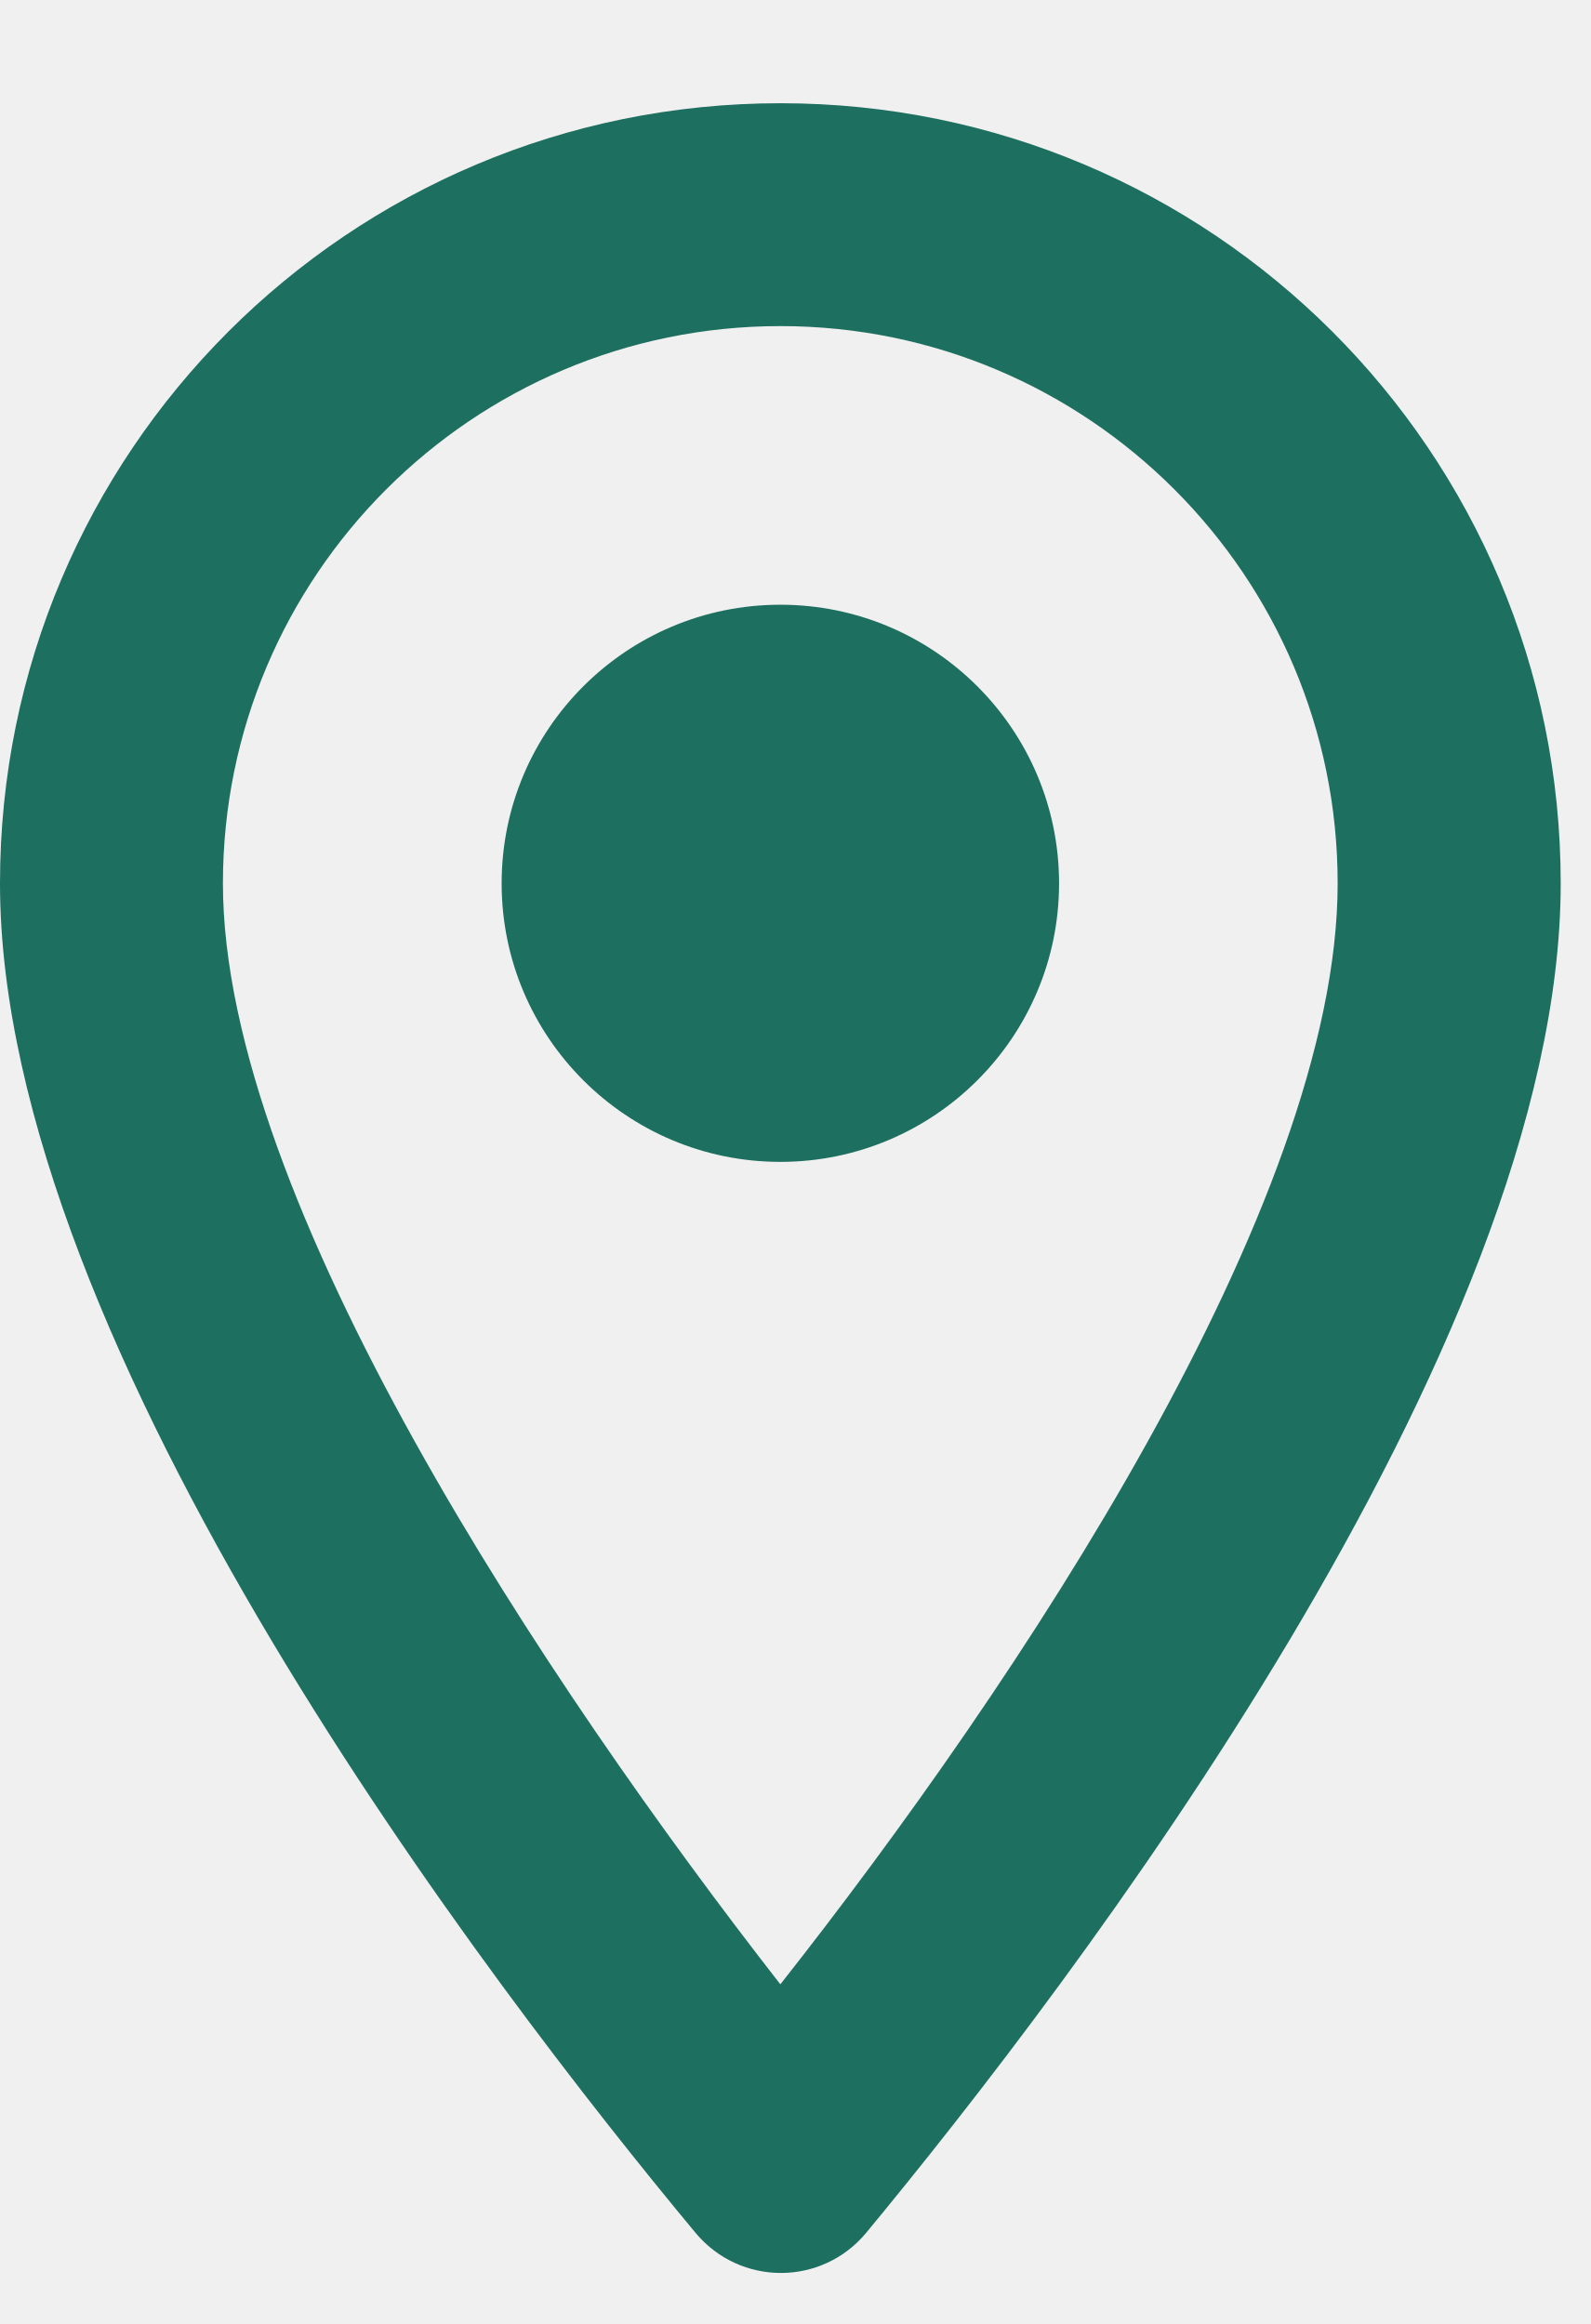
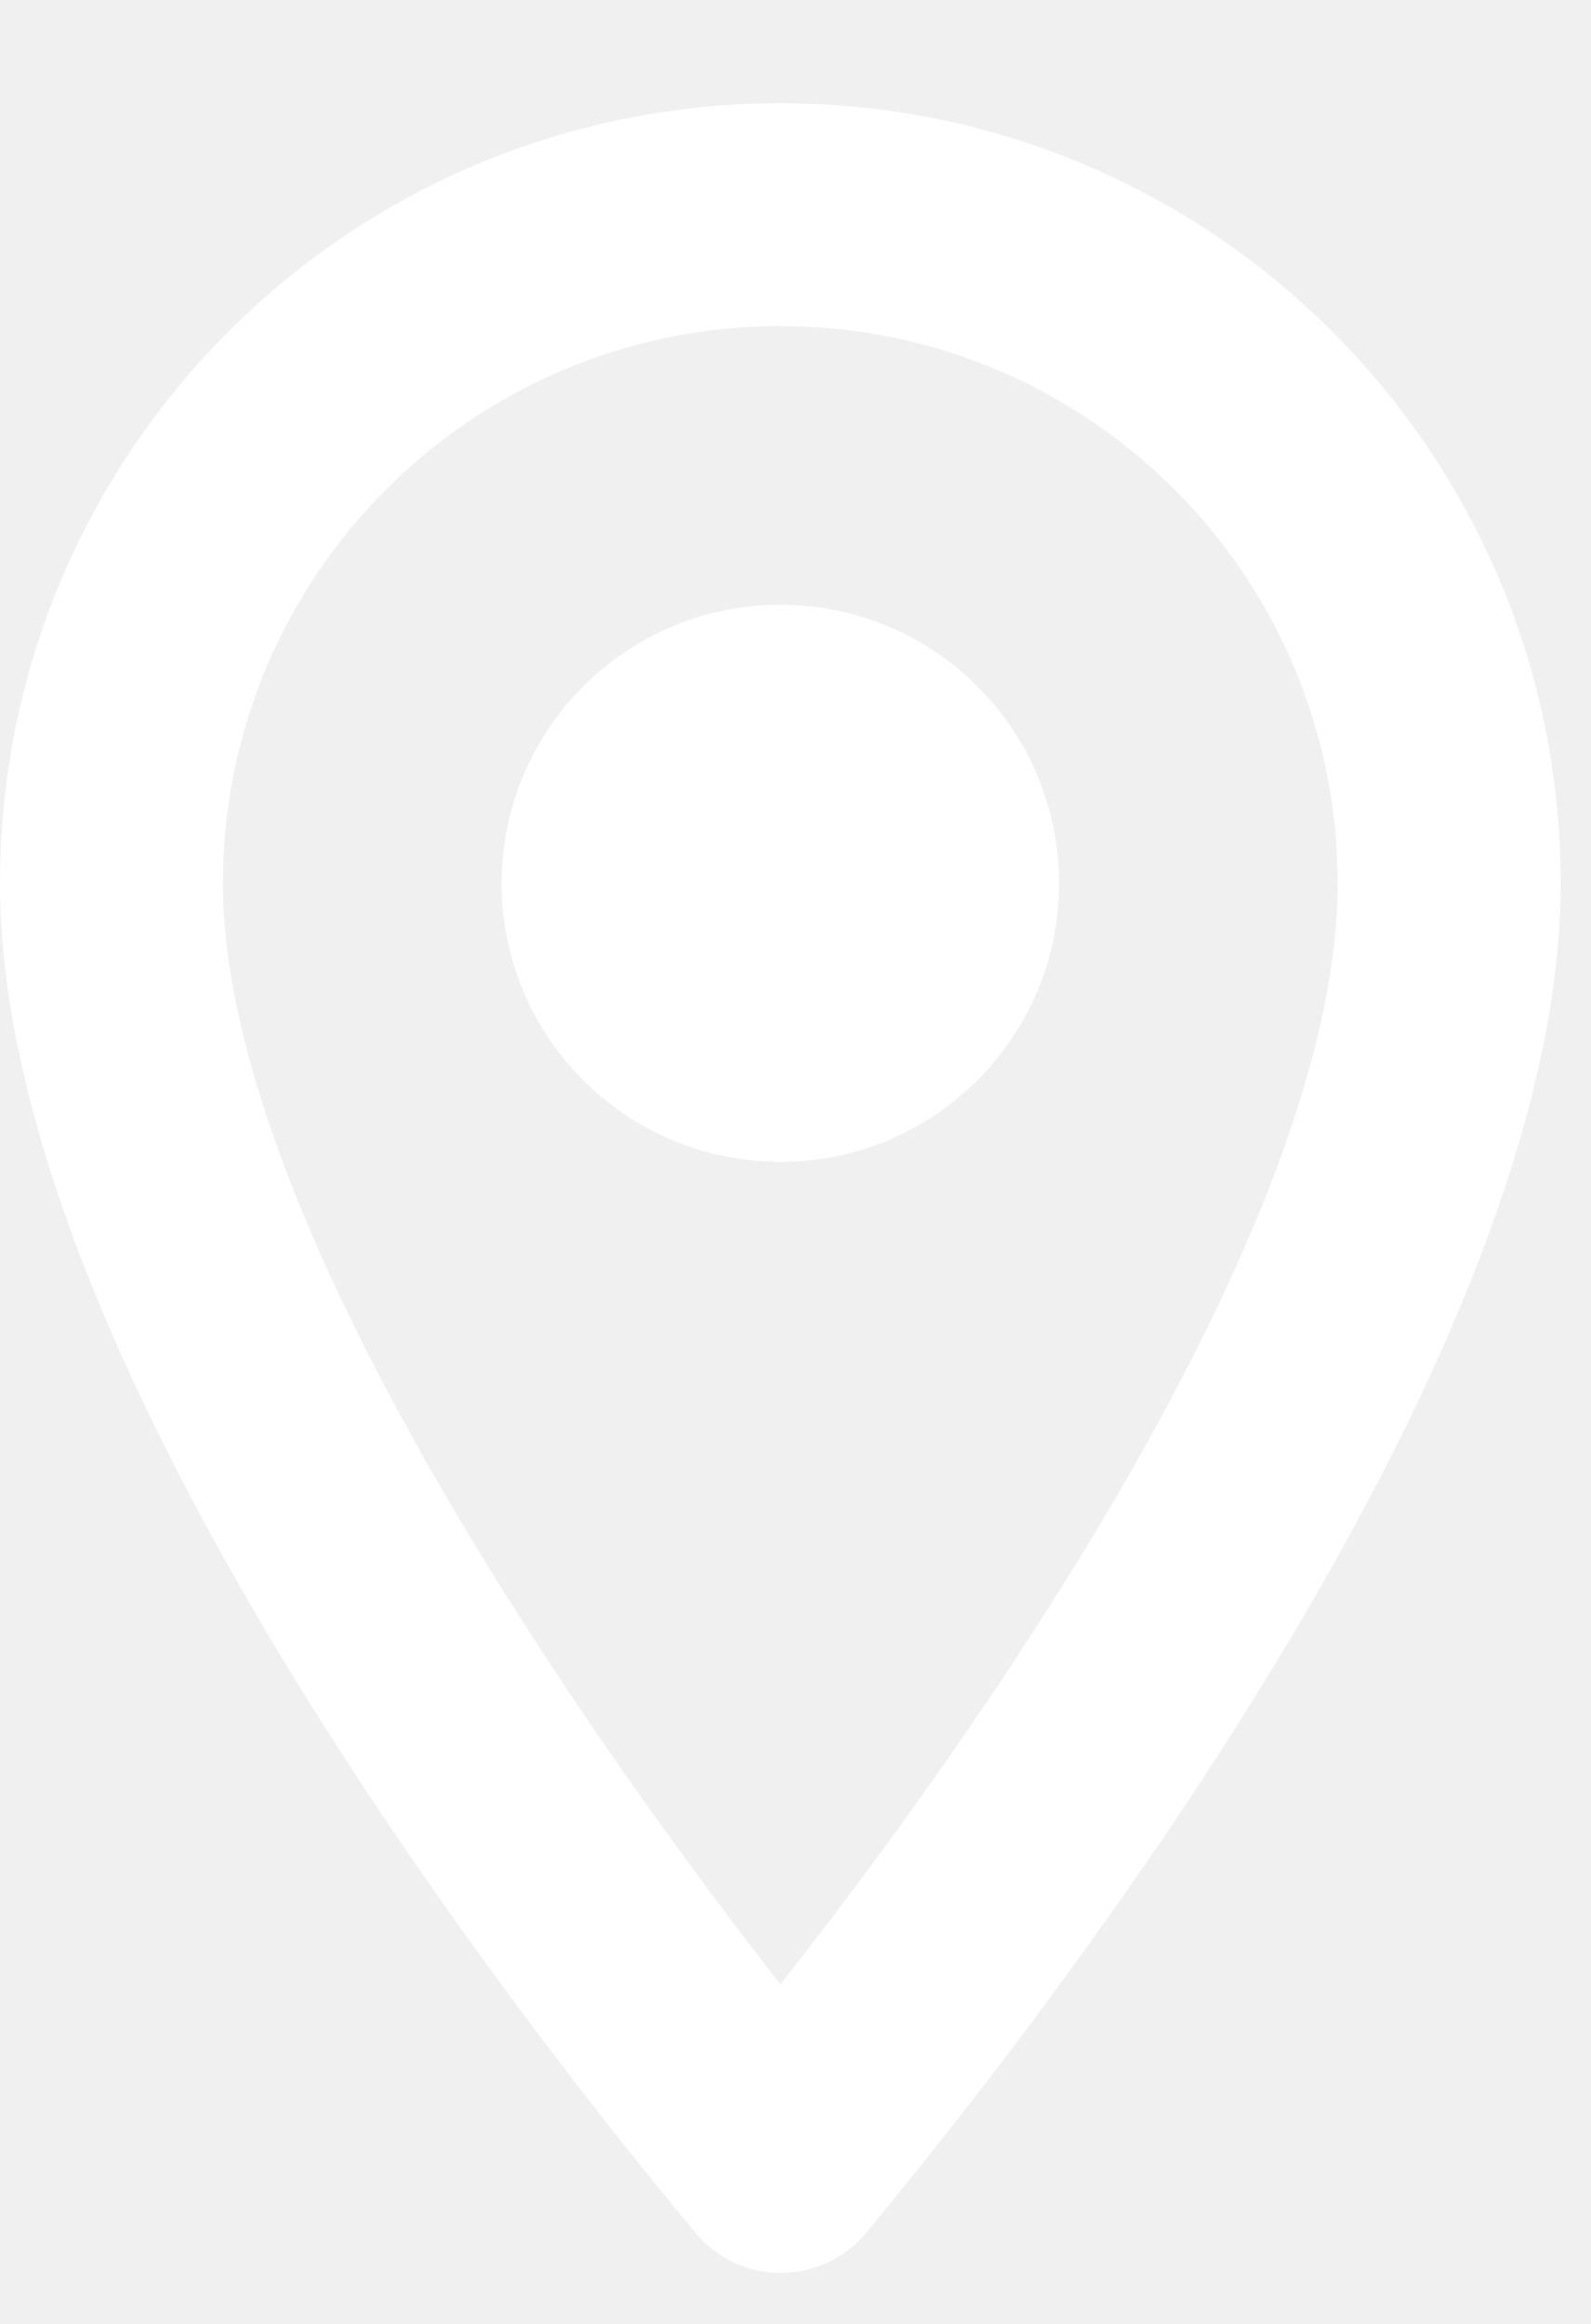
<svg xmlns="http://www.w3.org/2000/svg" width="13" height="19" viewBox="0 0 13 19" fill="none">
-   <path fillRule="evenodd" clipRule="evenodd" d="M6.378 0.844C2.852 0.844 0 3.696 0 7.222C0 11.021 4.027 16.26 5.685 18.255C6.05 18.692 6.715 18.692 7.079 18.255C8.728 16.26 12.756 11.021 12.756 7.222C12.756 3.696 9.904 0.844 6.378 0.844ZM1.822 7.222C1.822 4.707 3.863 2.666 6.378 2.666C8.892 2.666 10.933 4.707 10.933 7.222C10.933 9.846 8.309 13.772 6.378 16.223C4.483 13.791 1.822 9.818 1.822 7.222ZM4.1 7.222C4.1 8.479 5.12 9.499 6.378 9.499C7.635 9.499 8.656 8.479 8.656 7.222C8.656 5.964 7.635 4.944 6.378 4.944C5.12 4.944 4.1 5.964 4.1 7.222Z" fill="#1d6f60" />
+   <path fillRule="evenodd" clipRule="evenodd" d="M6.378 0.844C2.852 0.844 0 3.696 0 7.222C0 11.021 4.027 16.26 5.685 18.255C6.05 18.692 6.715 18.692 7.079 18.255C8.728 16.26 12.756 11.021 12.756 7.222C12.756 3.696 9.904 0.844 6.378 0.844ZM1.822 7.222C1.822 4.707 3.863 2.666 6.378 2.666C8.892 2.666 10.933 4.707 10.933 7.222C10.933 9.846 8.309 13.772 6.378 16.223C4.483 13.791 1.822 9.818 1.822 7.222ZM4.1 7.222C4.1 8.479 5.12 9.499 6.378 9.499C7.635 9.499 8.656 8.479 8.656 7.222C8.656 5.964 7.635 4.944 6.378 4.944C5.12 4.944 4.1 5.964 4.1 7.222Z" fill="#ffffff" />
</svg>
